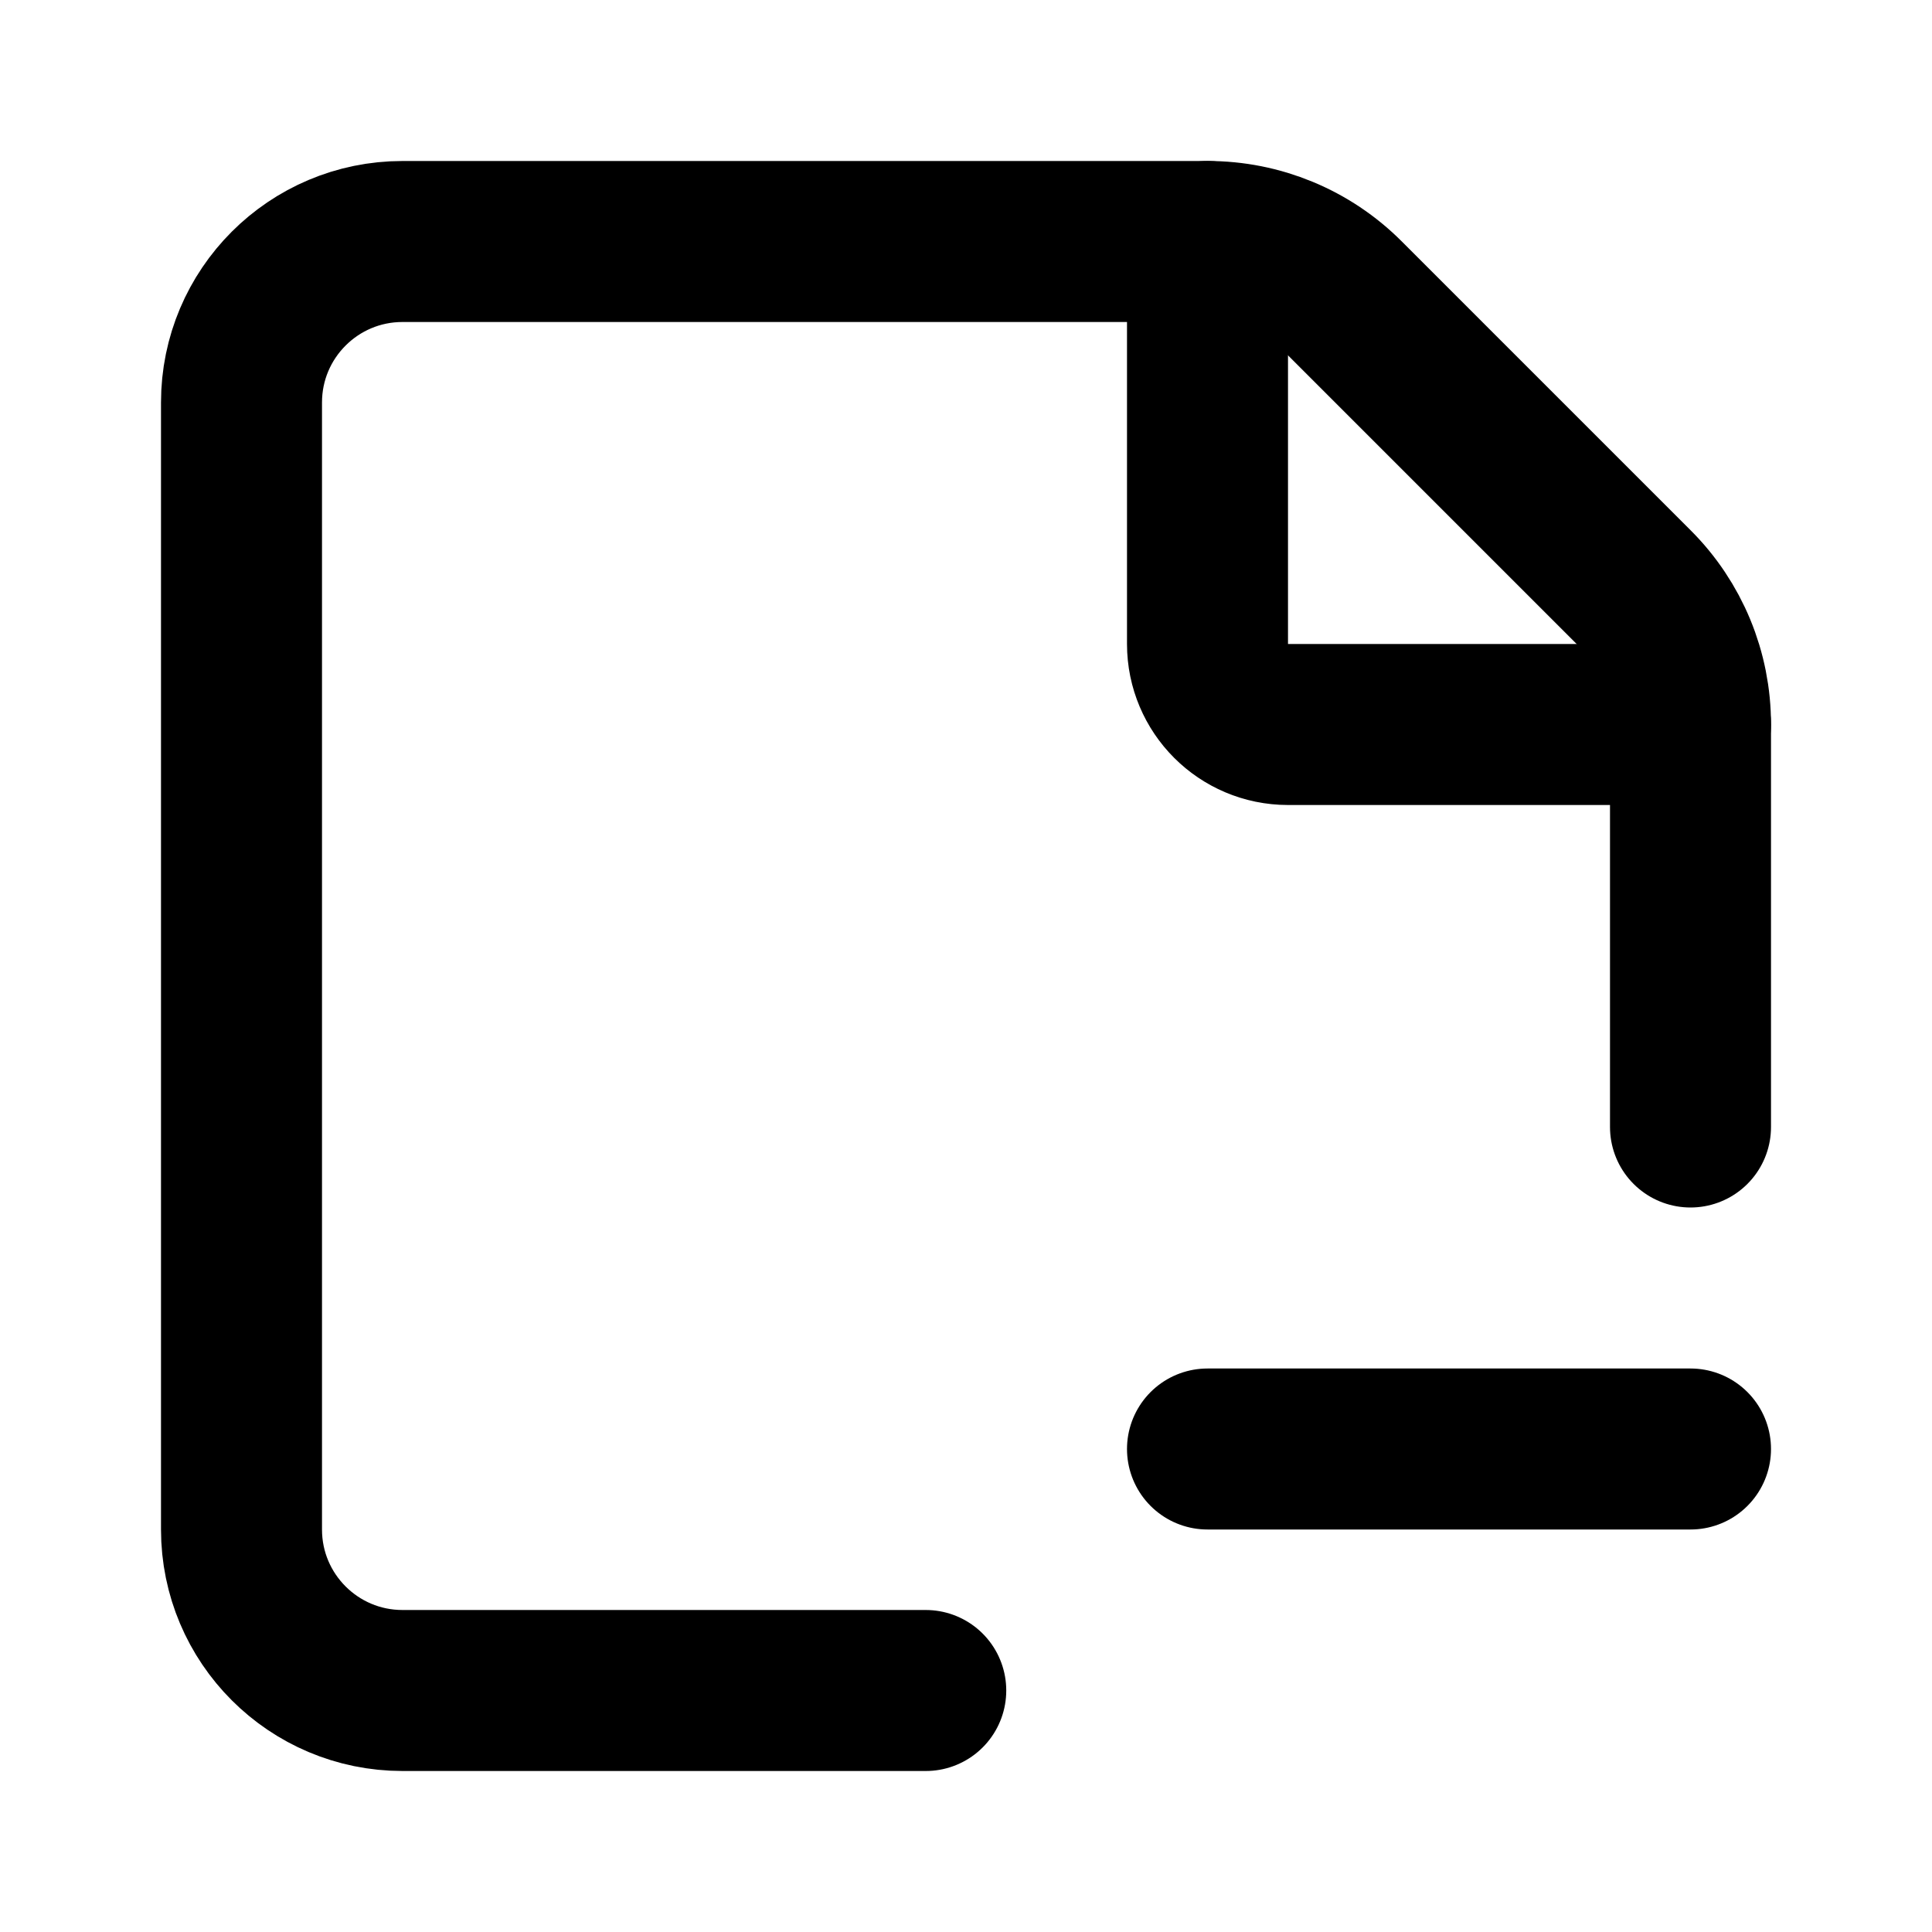
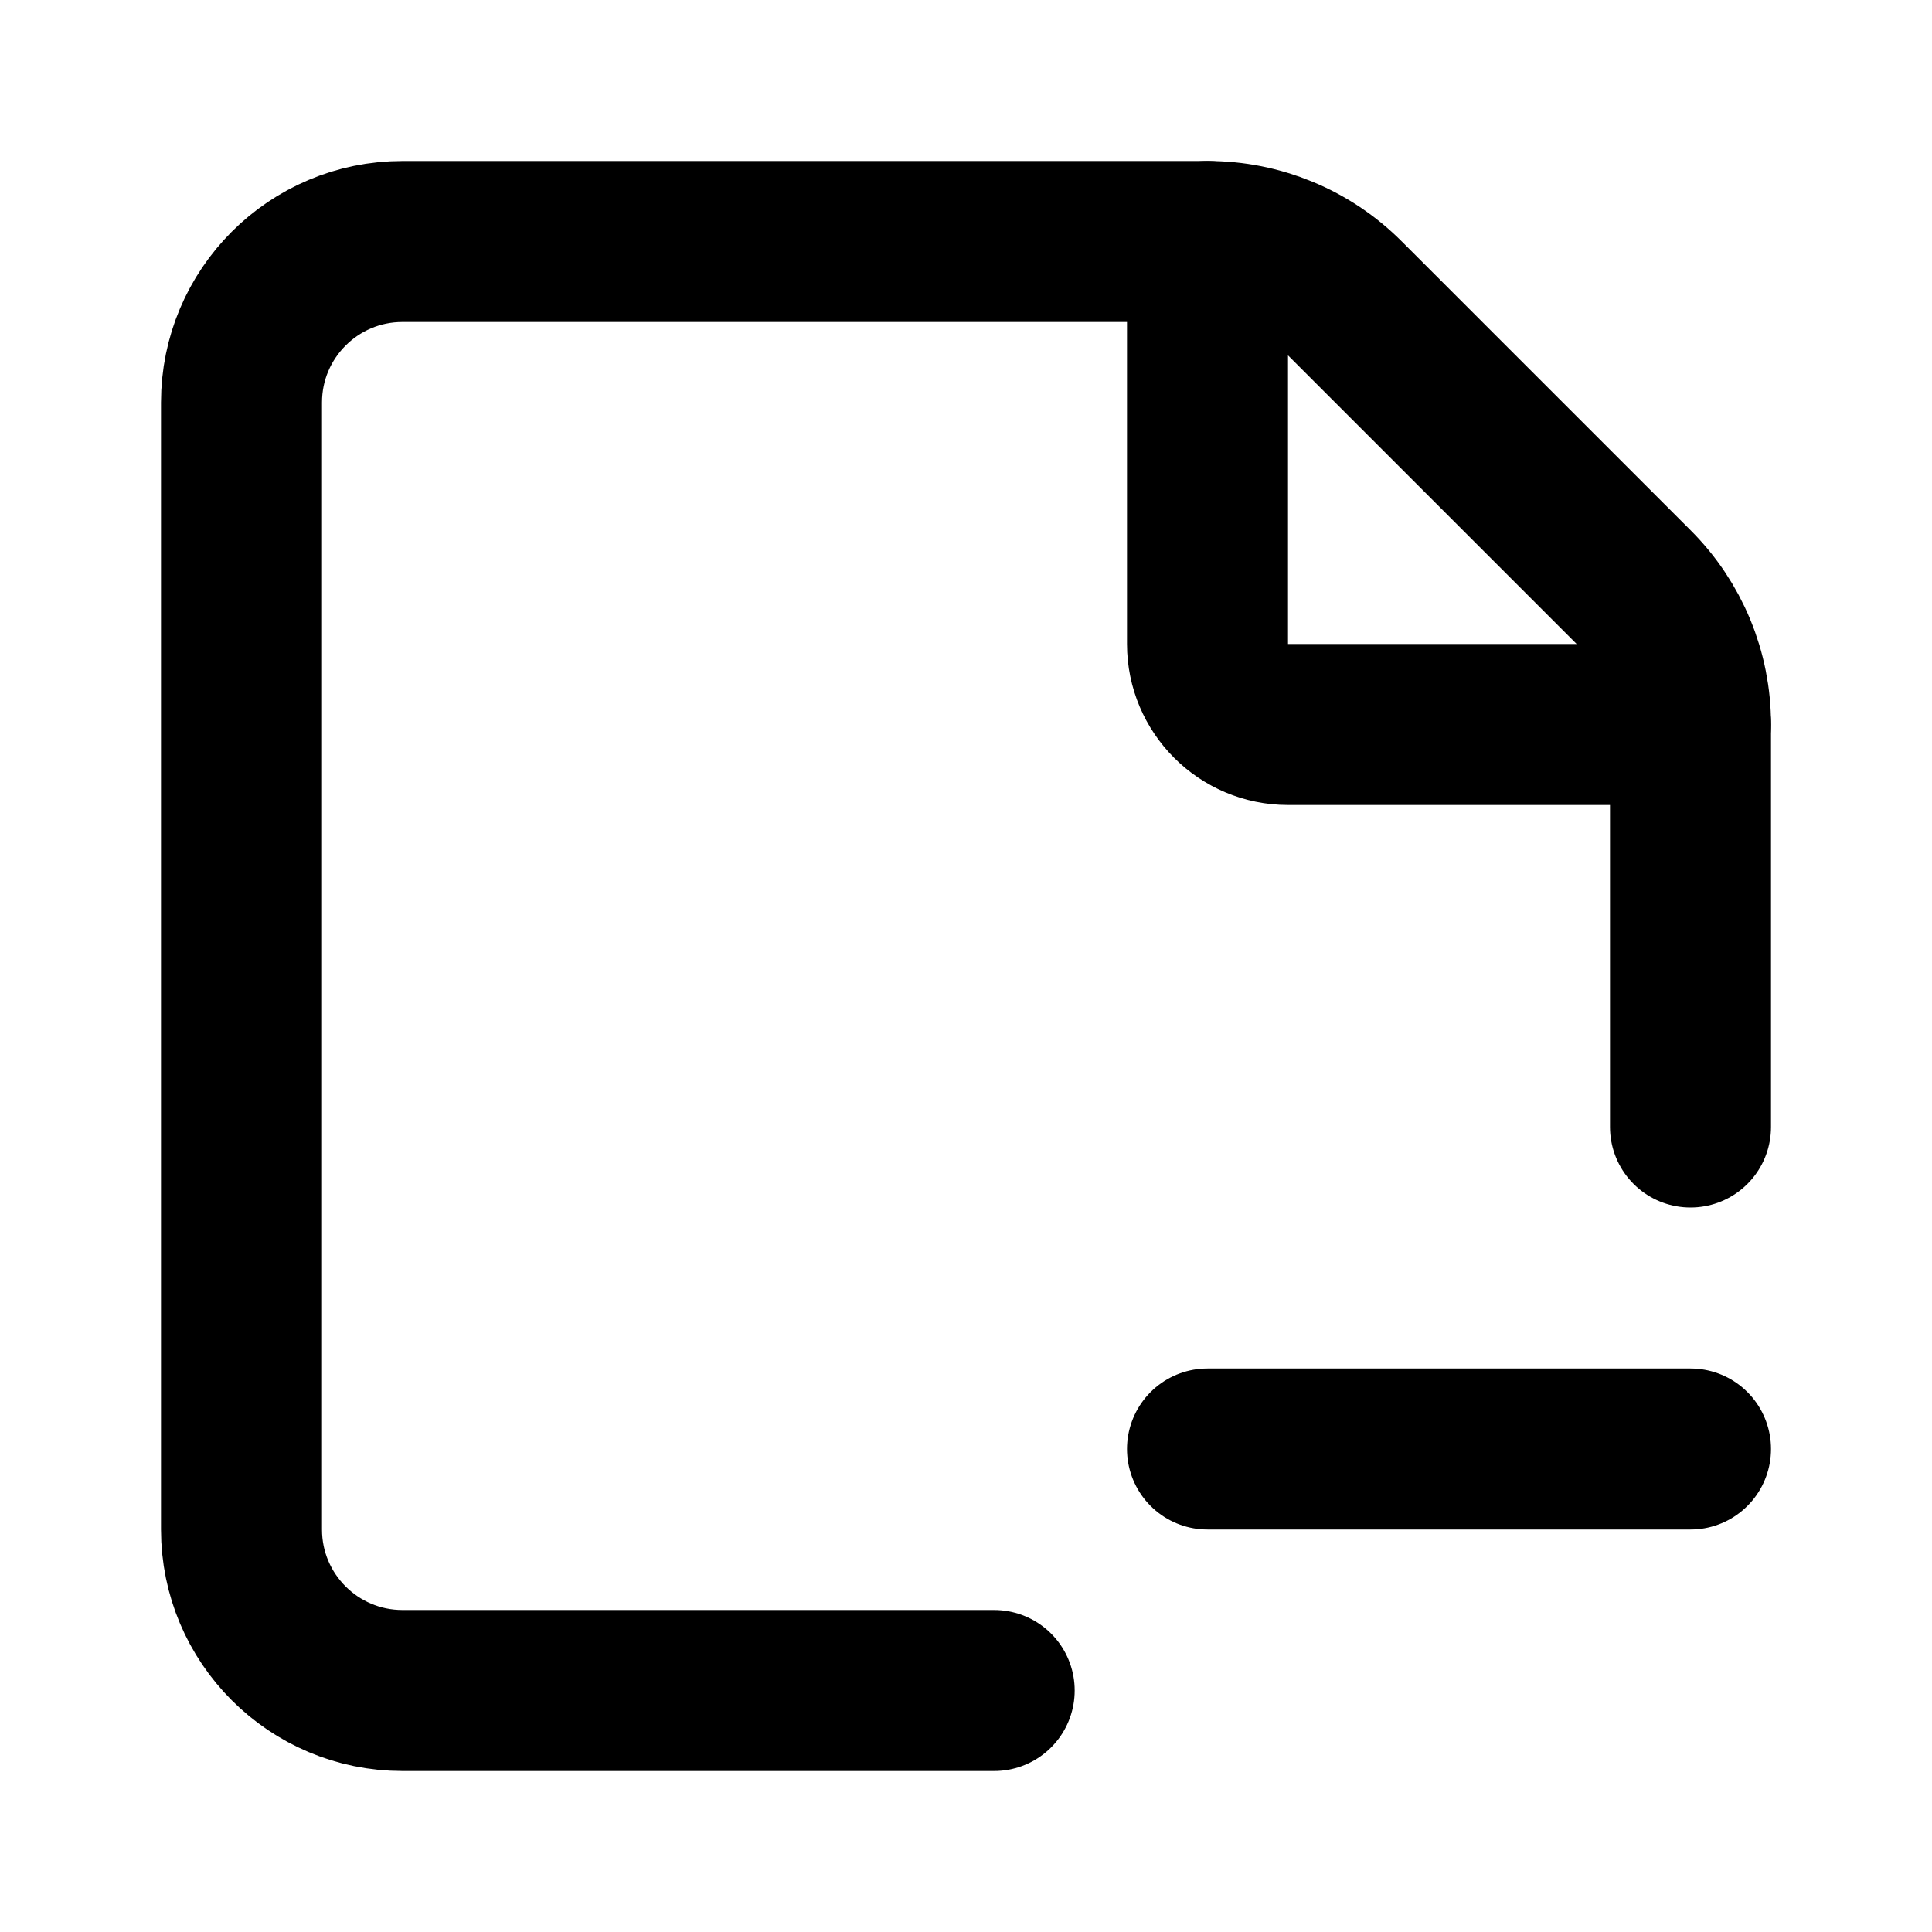
<svg xmlns="http://www.w3.org/2000/svg" width="24" height="24" viewBox="0 0 24 24" fill="none" stroke="currentColor" stroke-width="2" stroke-linecap="round" stroke-linejoin="round">
  <path d="M15 3v5a1 1 0 0 0 1 1h5" />
-   <path d="M21 14V9a2.4 2.4 0 0 0-.706-1.706l-3.588-3.588A2.4 2.4 0 0 0 15 3H5a2 2 0 0 0-2 2v14a2 2 0 0 0 2 2h6.5" />
+   <path d="M21 14V9a2.4 2.4 0 0 0-.706-1.706l-3.588-3.588A2.4 2.4 0 0 0 15 3H5a2 2 0 0 0-2 2v14a2 2 0 0 0 2 2h7.35" />
  <path d="M21 18h-6" />
</svg>
